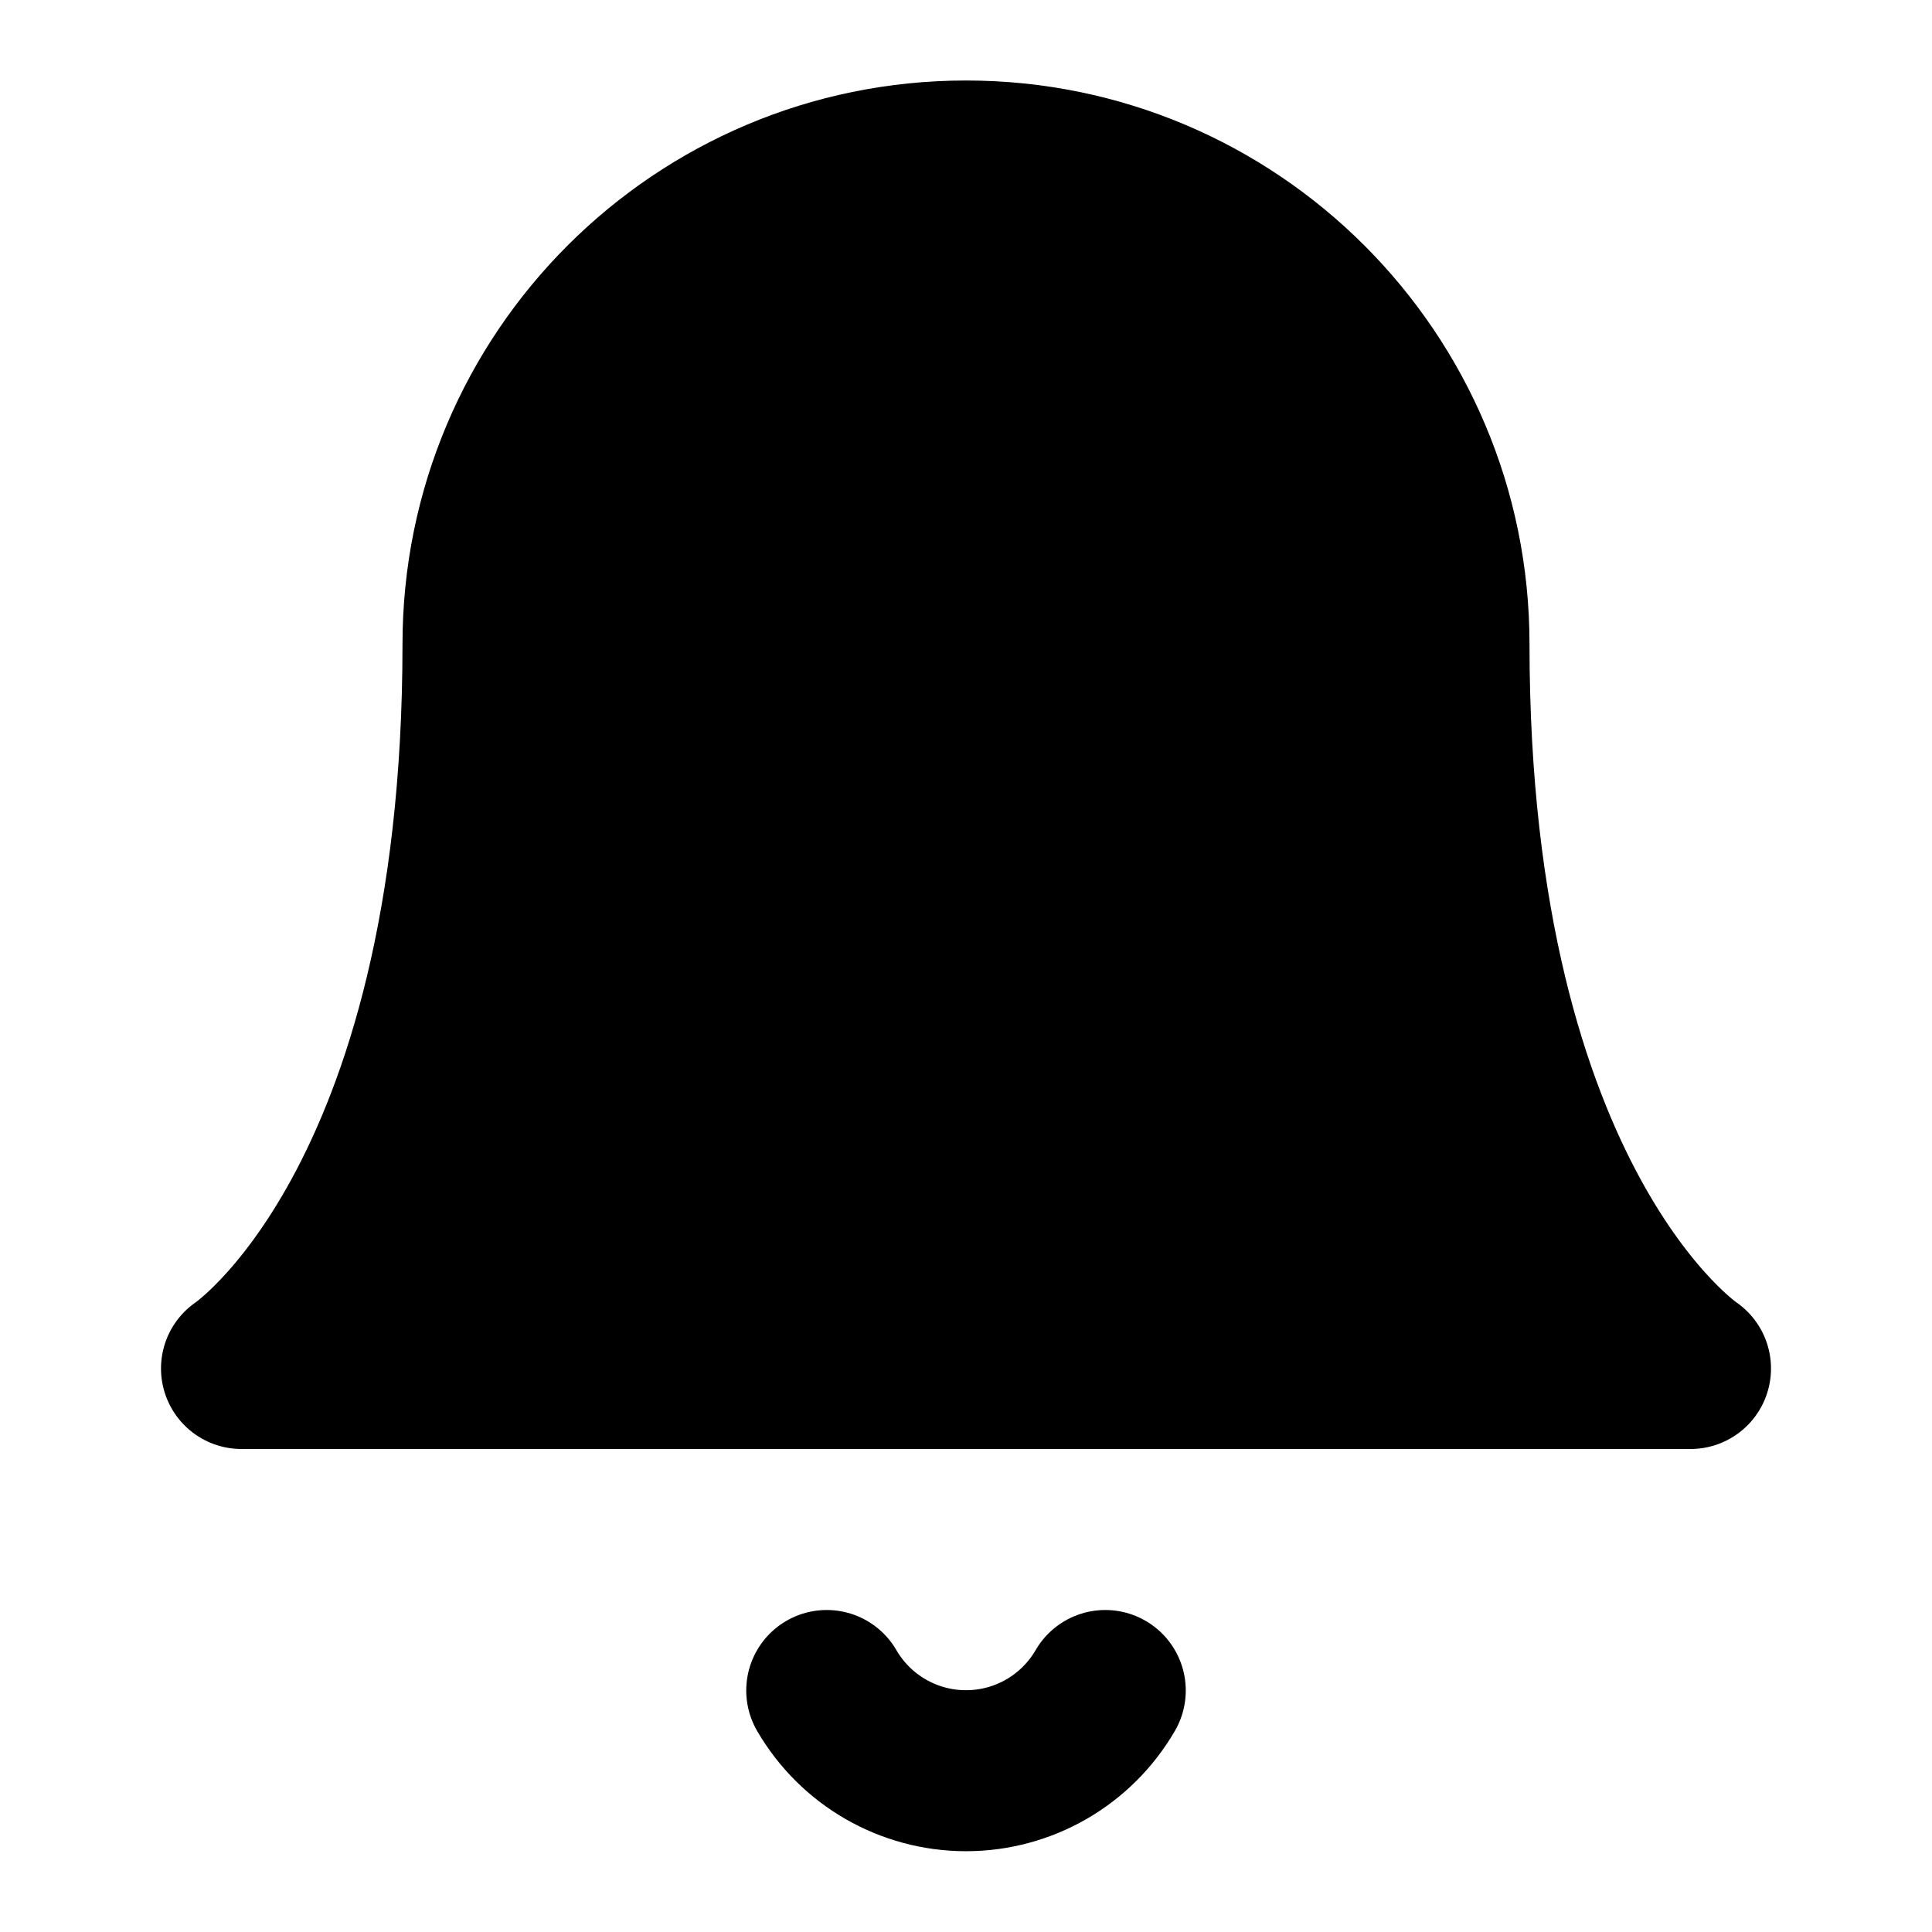
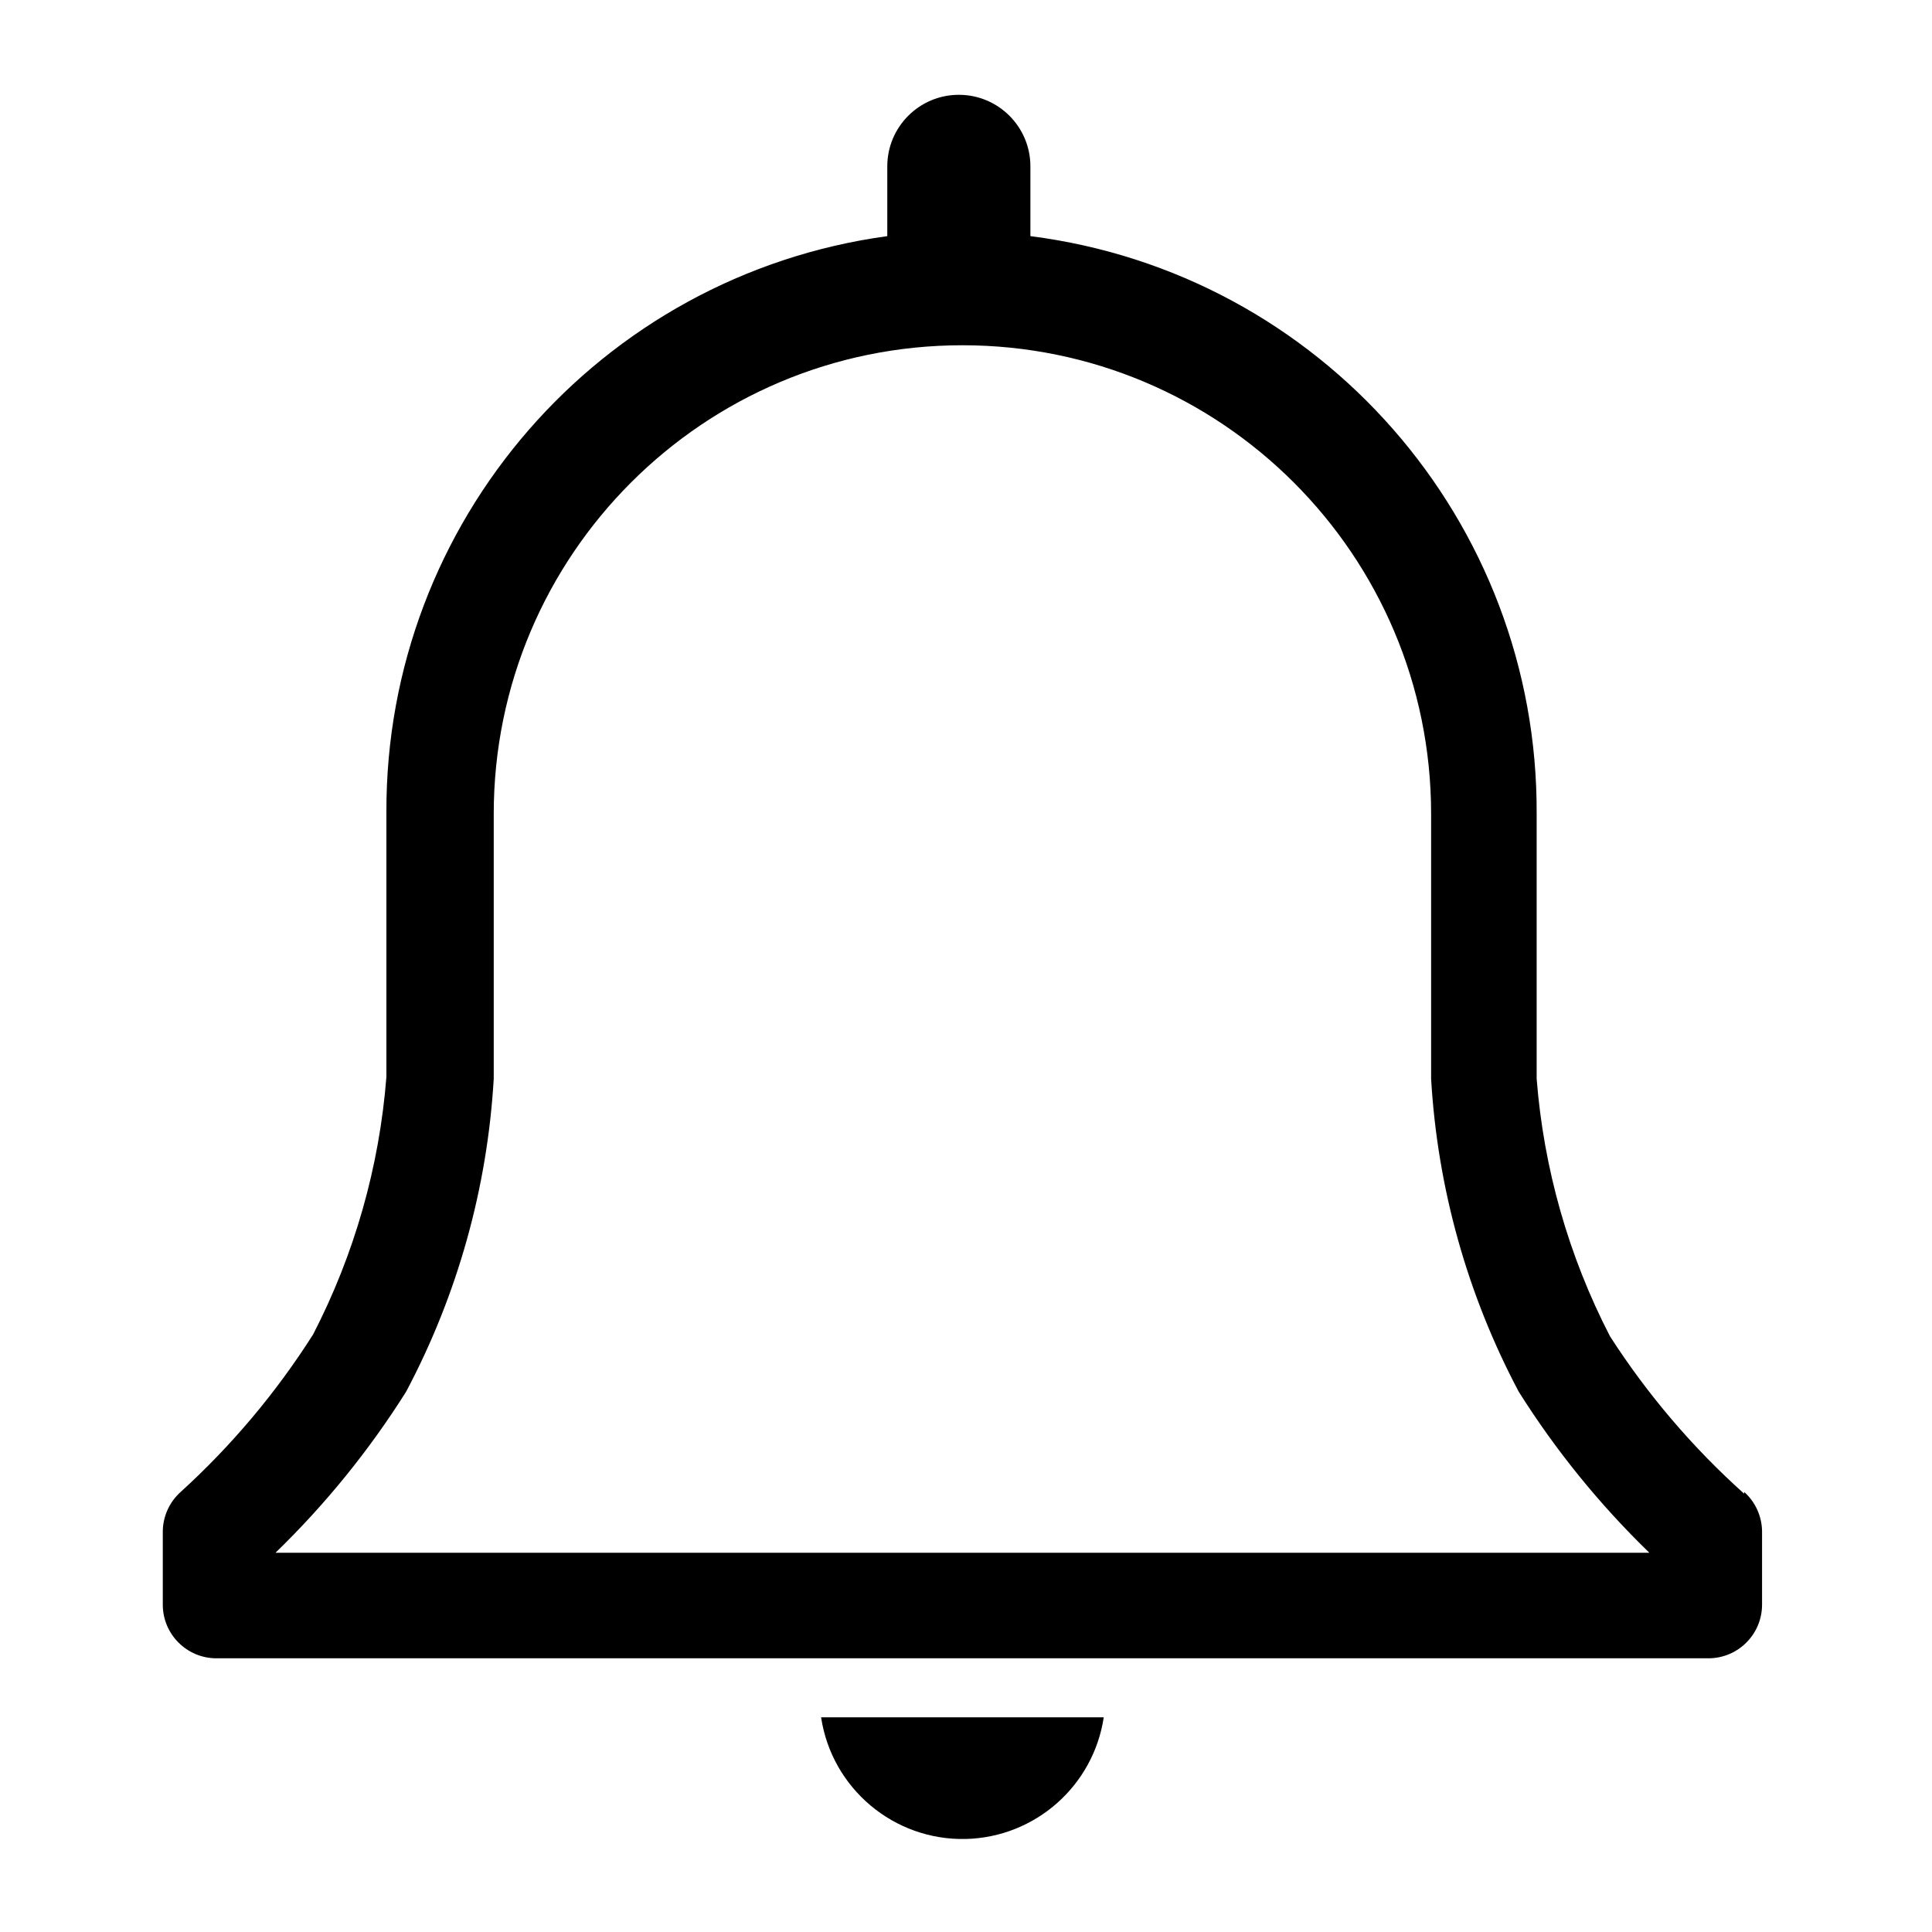
- <svg viewBox="0 0 24 24" fill="currentColor" stroke="currentColor" stroke-width="2" stroke-linecap="round" stroke-linejoin="round" class="feather feather-bell">
-   <path d="M18 8A6 6 0 006 8c0 7-3 9-3 9h18s-3-2-3-9M13.73 21a2 2 0 01-3.46 0" />
+ <svg xmlns="http://www.w3.org/2000/svg" fill="currentColor" width="24px" height="24px" viewBox="0 0 1.08 1.08" version="1.1">
+   <path class="clr-i-outline clr-i-outline-path-1" d="M0.975 0.835A0.432 0.432 0 0 1 0.9 0.747a0.378 0.378 0 0 1 -0.041 -0.144v-0.148A0.324 0.324 0 0 0 0.576 0.132V0.093a0.04 0.04 0 1 0 -0.08 0v0.039a0.324 0.324 0 0 0 -0.28 0.322v0.148a0.378 0.378 0 0 1 -0.041 0.144 0.432 0.432 0 0 1 -0.074 0.088 0.03 0.03 0 0 0 -0.01 0.022v0.041a0.03 0.03 0 0 0 0.03 0.03h0.834a0.03 0.03 0 0 0 0.03 -0.03v-0.041a0.03 0.03 0 0 0 -0.01 -0.022M0.154 0.868a0.486 0.486 0 0 0 0.073 -0.09 0.426 0.426 0 0 0 0.049 -0.175v-0.148a0.262 0.262 0 1 1 0.524 0v0.148a0.426 0.426 0 0 0 0.049 0.175 0.486 0.486 0 0 0 0.073 0.09Z" />
+   <path class="clr-i-outline clr-i-outline-path-2" d="M0.54 1.028A0.08 0.08 0 0 0 0.617 0.96h-0.158A0.08 0.08 0 0 0 0.54 1.028" />
+   <path x="0" y="0" width="36" height="36" fill-opacity="0" d="M0 0H1.08V1.08H0V0z" />
</svg>
